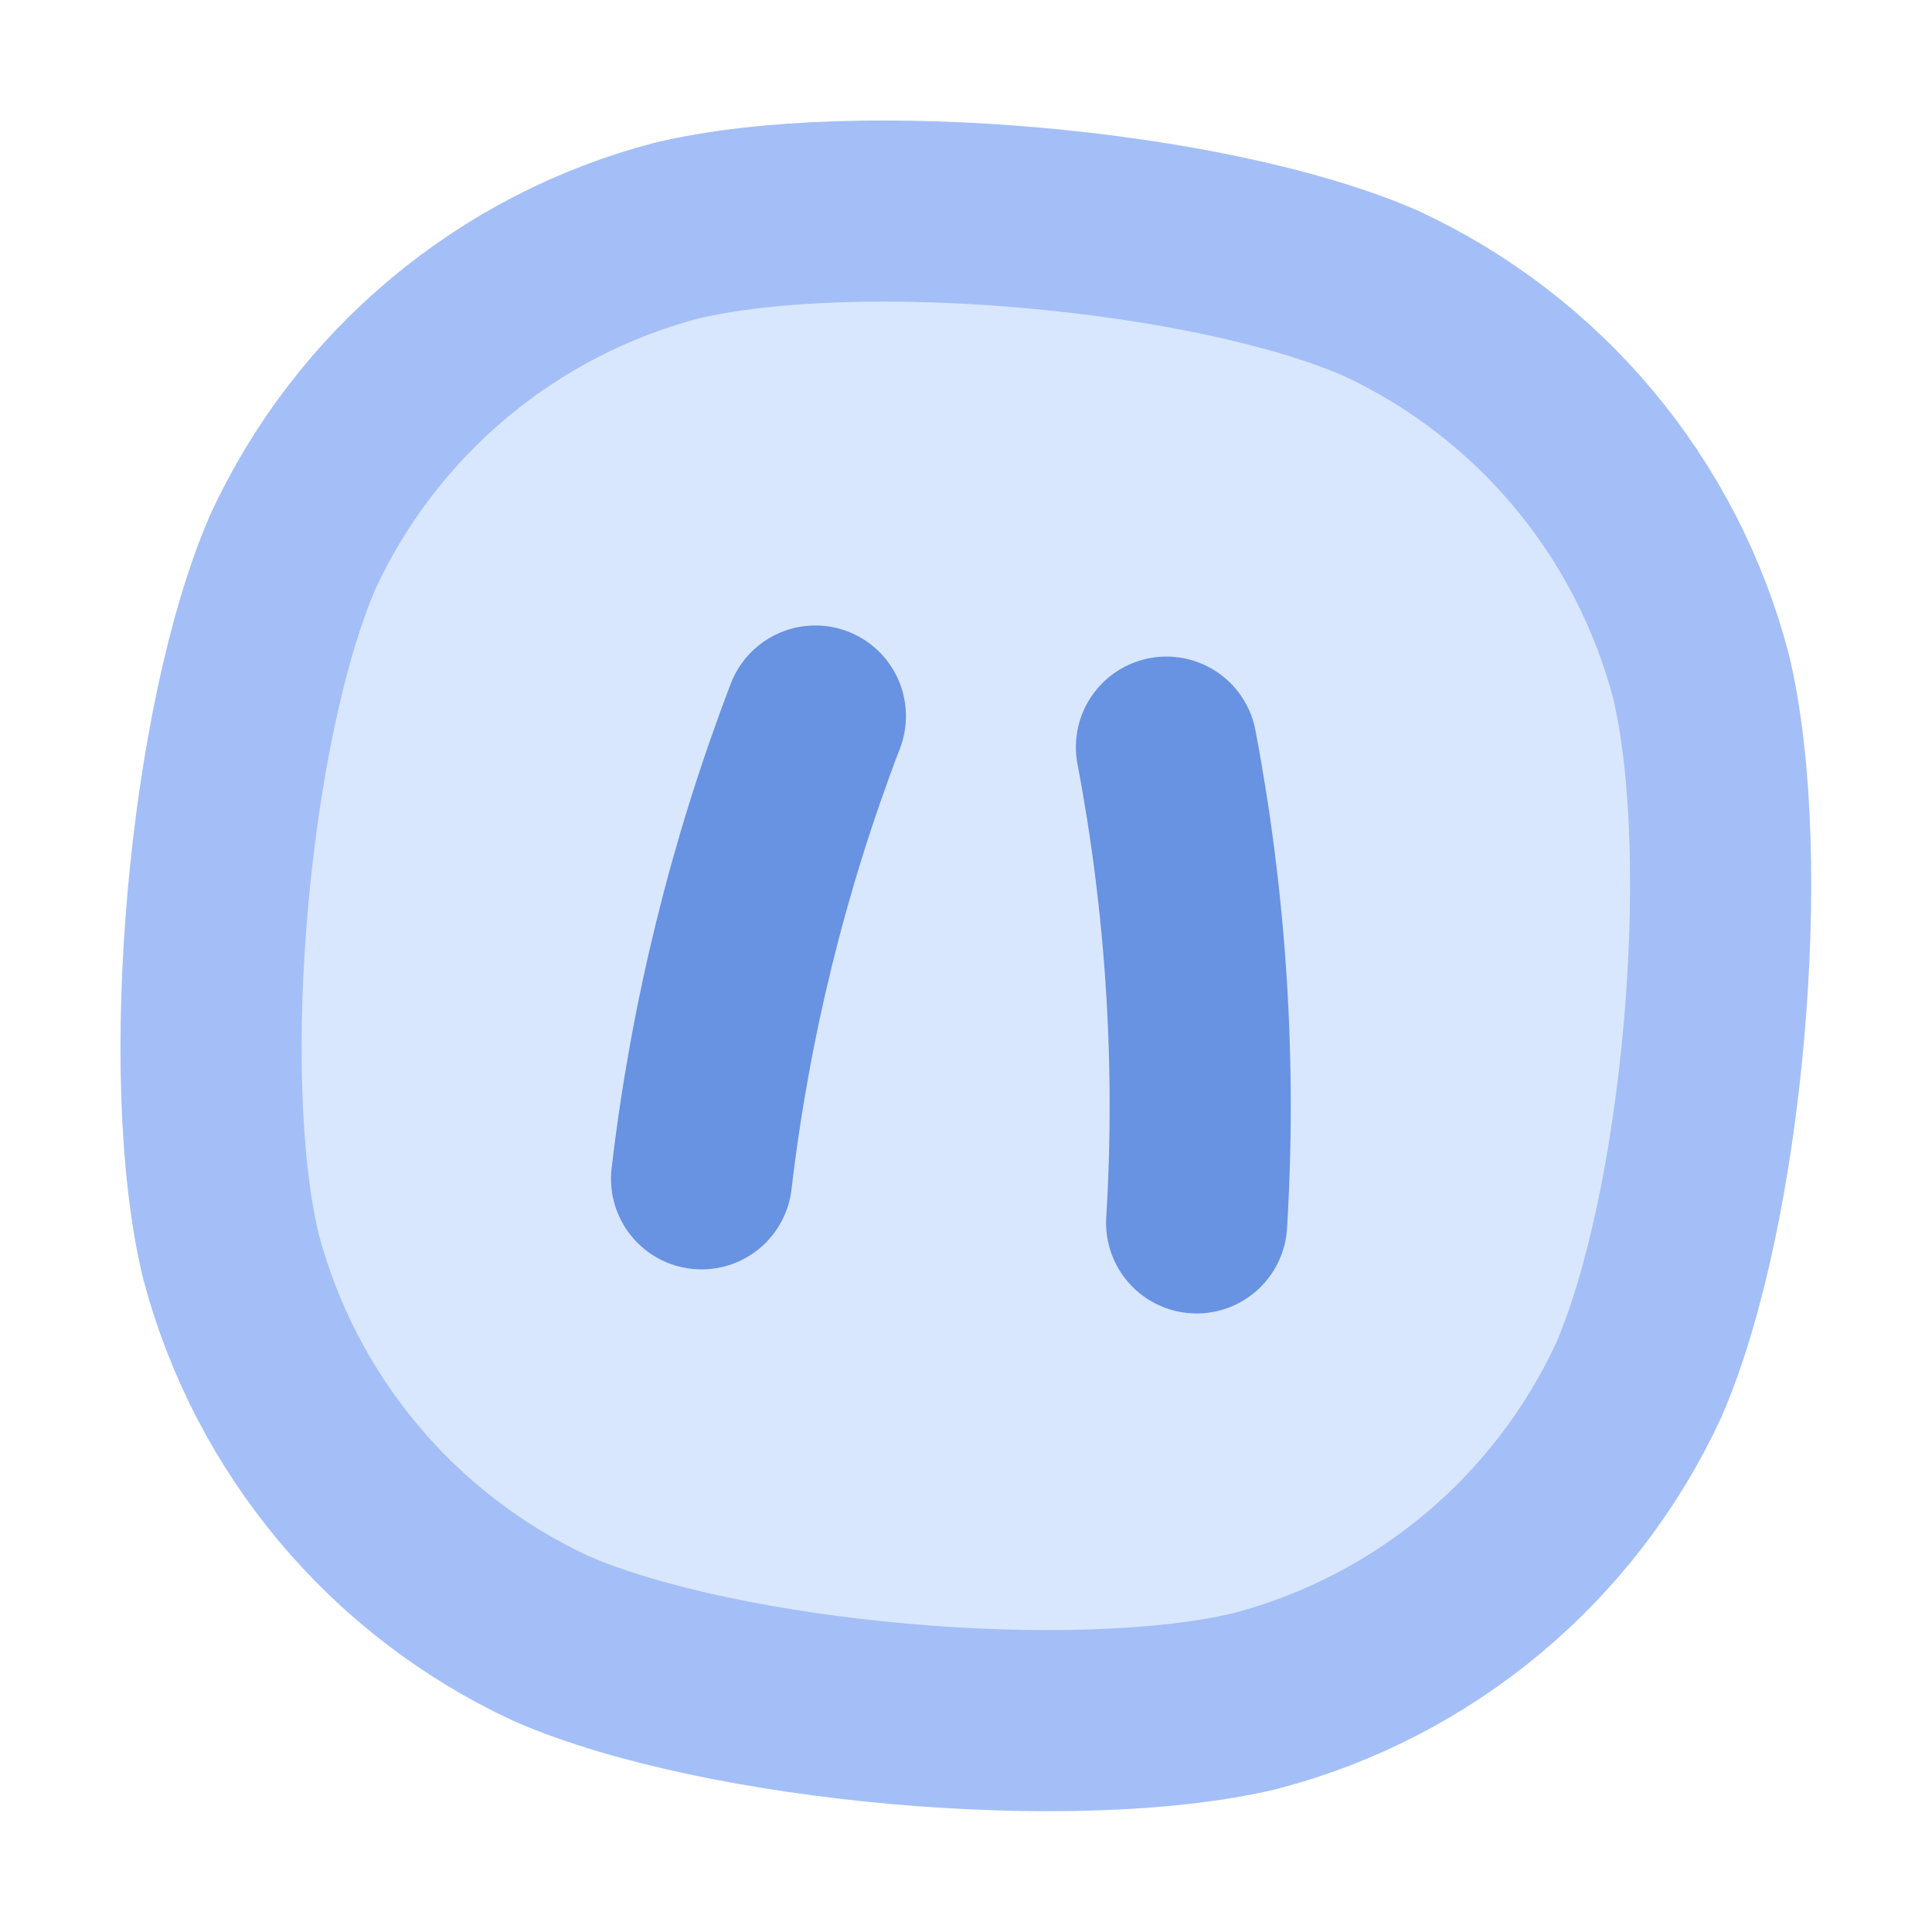
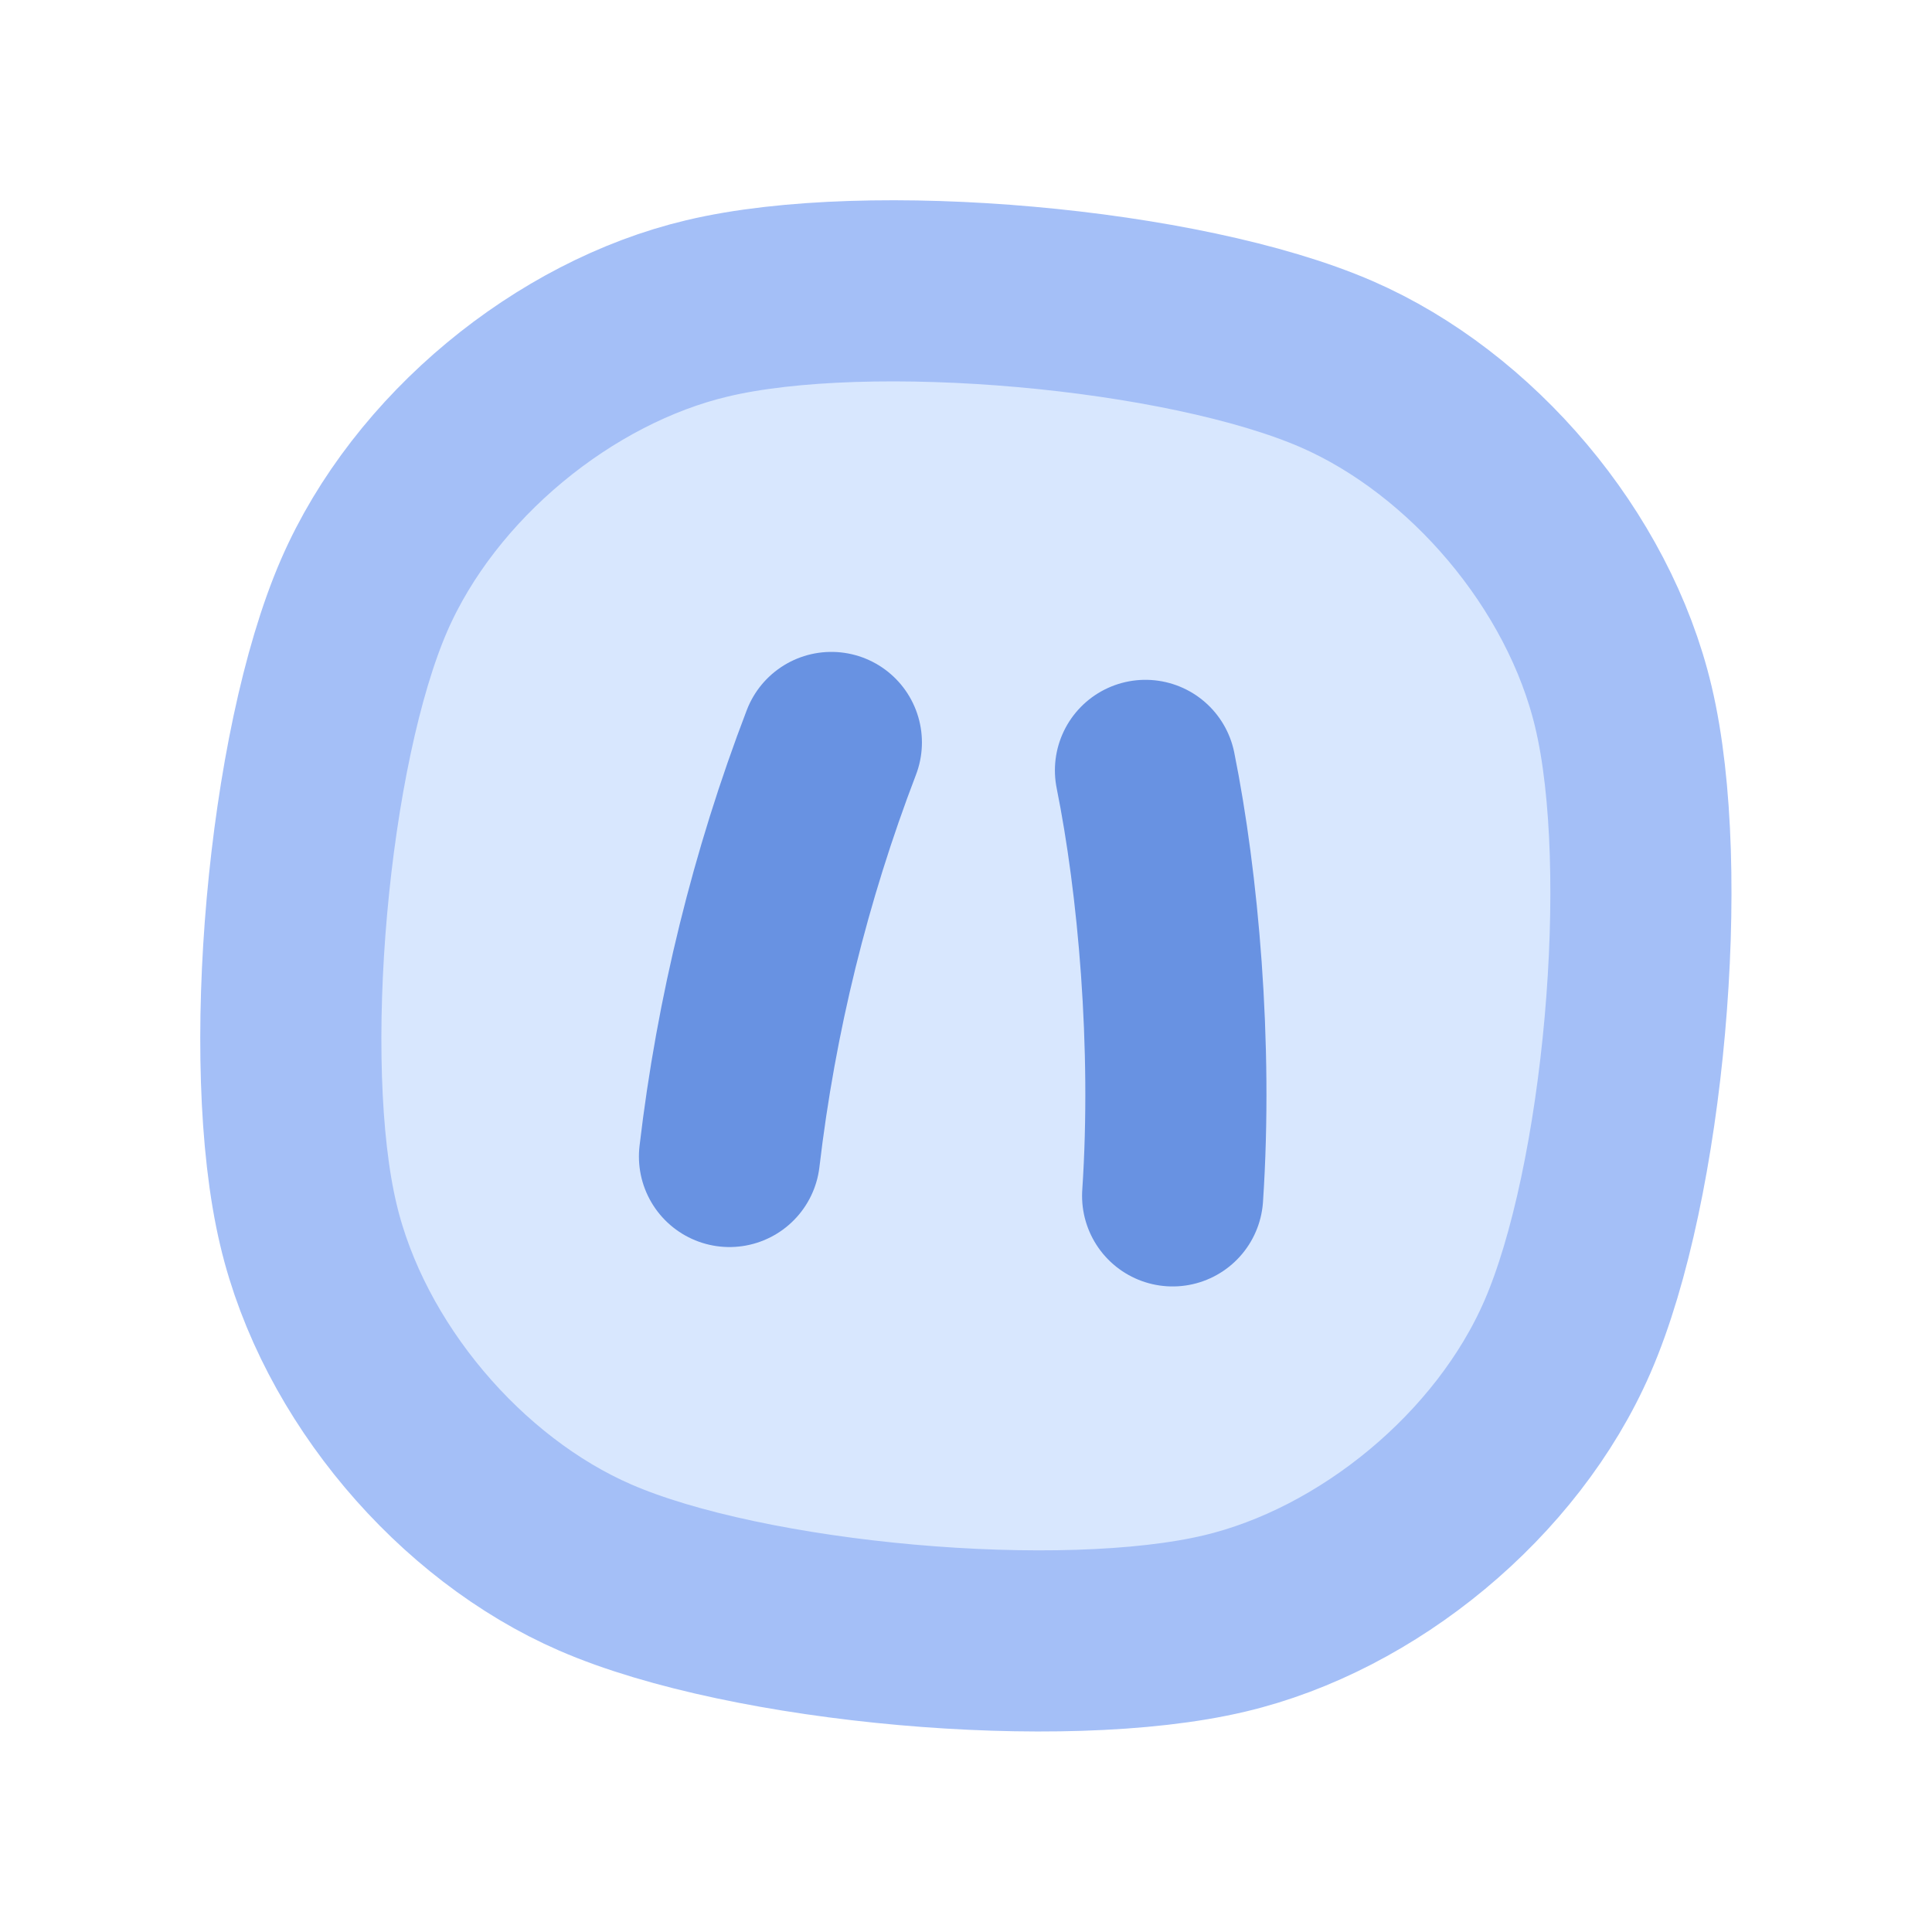
- <svg xmlns="http://www.w3.org/2000/svg" xml:space="preserve" fill-rule="evenodd" stroke-linecap="round" stroke-linejoin="round" stroke-miterlimit="1.5" clip-rule="evenodd" viewBox="0 0 64 64">
-   <path fill="none" d="M0 0h63.99v63.99H0z" />
-   <g stroke-width="6">
-     <path fill="#d8e7fe" stroke="#a4bff7" d="M56.35 22.41a19.43 19.43 0 0 0-10.62-12.7c-5.66-2.46-17.32-3.5-23.32-2.07a19.43 19.43 0 0 0-12.7 10.62c-2.46 5.66-3.5 17.32-2.07 23.32a19.43 19.43 0 0 0 10.62 12.7c5.66 2.46 17.32 3.5 23.32 2.07a19.43 19.43 0 0 0 12.7-10.62c2.46-5.66 3.5-17.31 2.07-23.32Z" />
-     <path fill="none" stroke="#6892e2" d="M38.64 24.75a63.7 63.7 0 0 1 1 15.76M27.01 23.72a63.64 63.64 0 0 0-3.77 15.33" />
+ <svg xmlns="http://www.w3.org/2000/svg" xml:space="preserve" fill-rule="evenodd" stroke-linecap="round" stroke-linejoin="round" stroke-miterlimit="1.5" clip-rule="evenodd" viewBox="0 0 128 128">
+   <g stroke-width="12">
+     <path fill="#d8e7fe" stroke="#a4bff7" d="M107.56 46.85c-2.3-9.75-10.07-18.83-19-22.72-10.12-4.4-30.97-6.26-41.71-3.7-9.47 2.24-18.72 9.81-22.72 19-4.4 10.11-6.26 30.97-3.7 41.7 2.3 9.76 10.07 18.84 19 22.72 10.11 4.4 30.97 6.26 41.7 3.71 9.48-2.24 18.73-9.81 22.72-19 4.4-10.12 6.26-30.97 3.71-41.71Z" />
+     <path fill="none" stroke="#6892e2" d="M75.89 51.04c1.5 7.44 2.47 18.16 1.8 28.19M55.08 49.19a113.84 113.84 0 0 0-6.75 27.43" />
  </g>
</svg>
